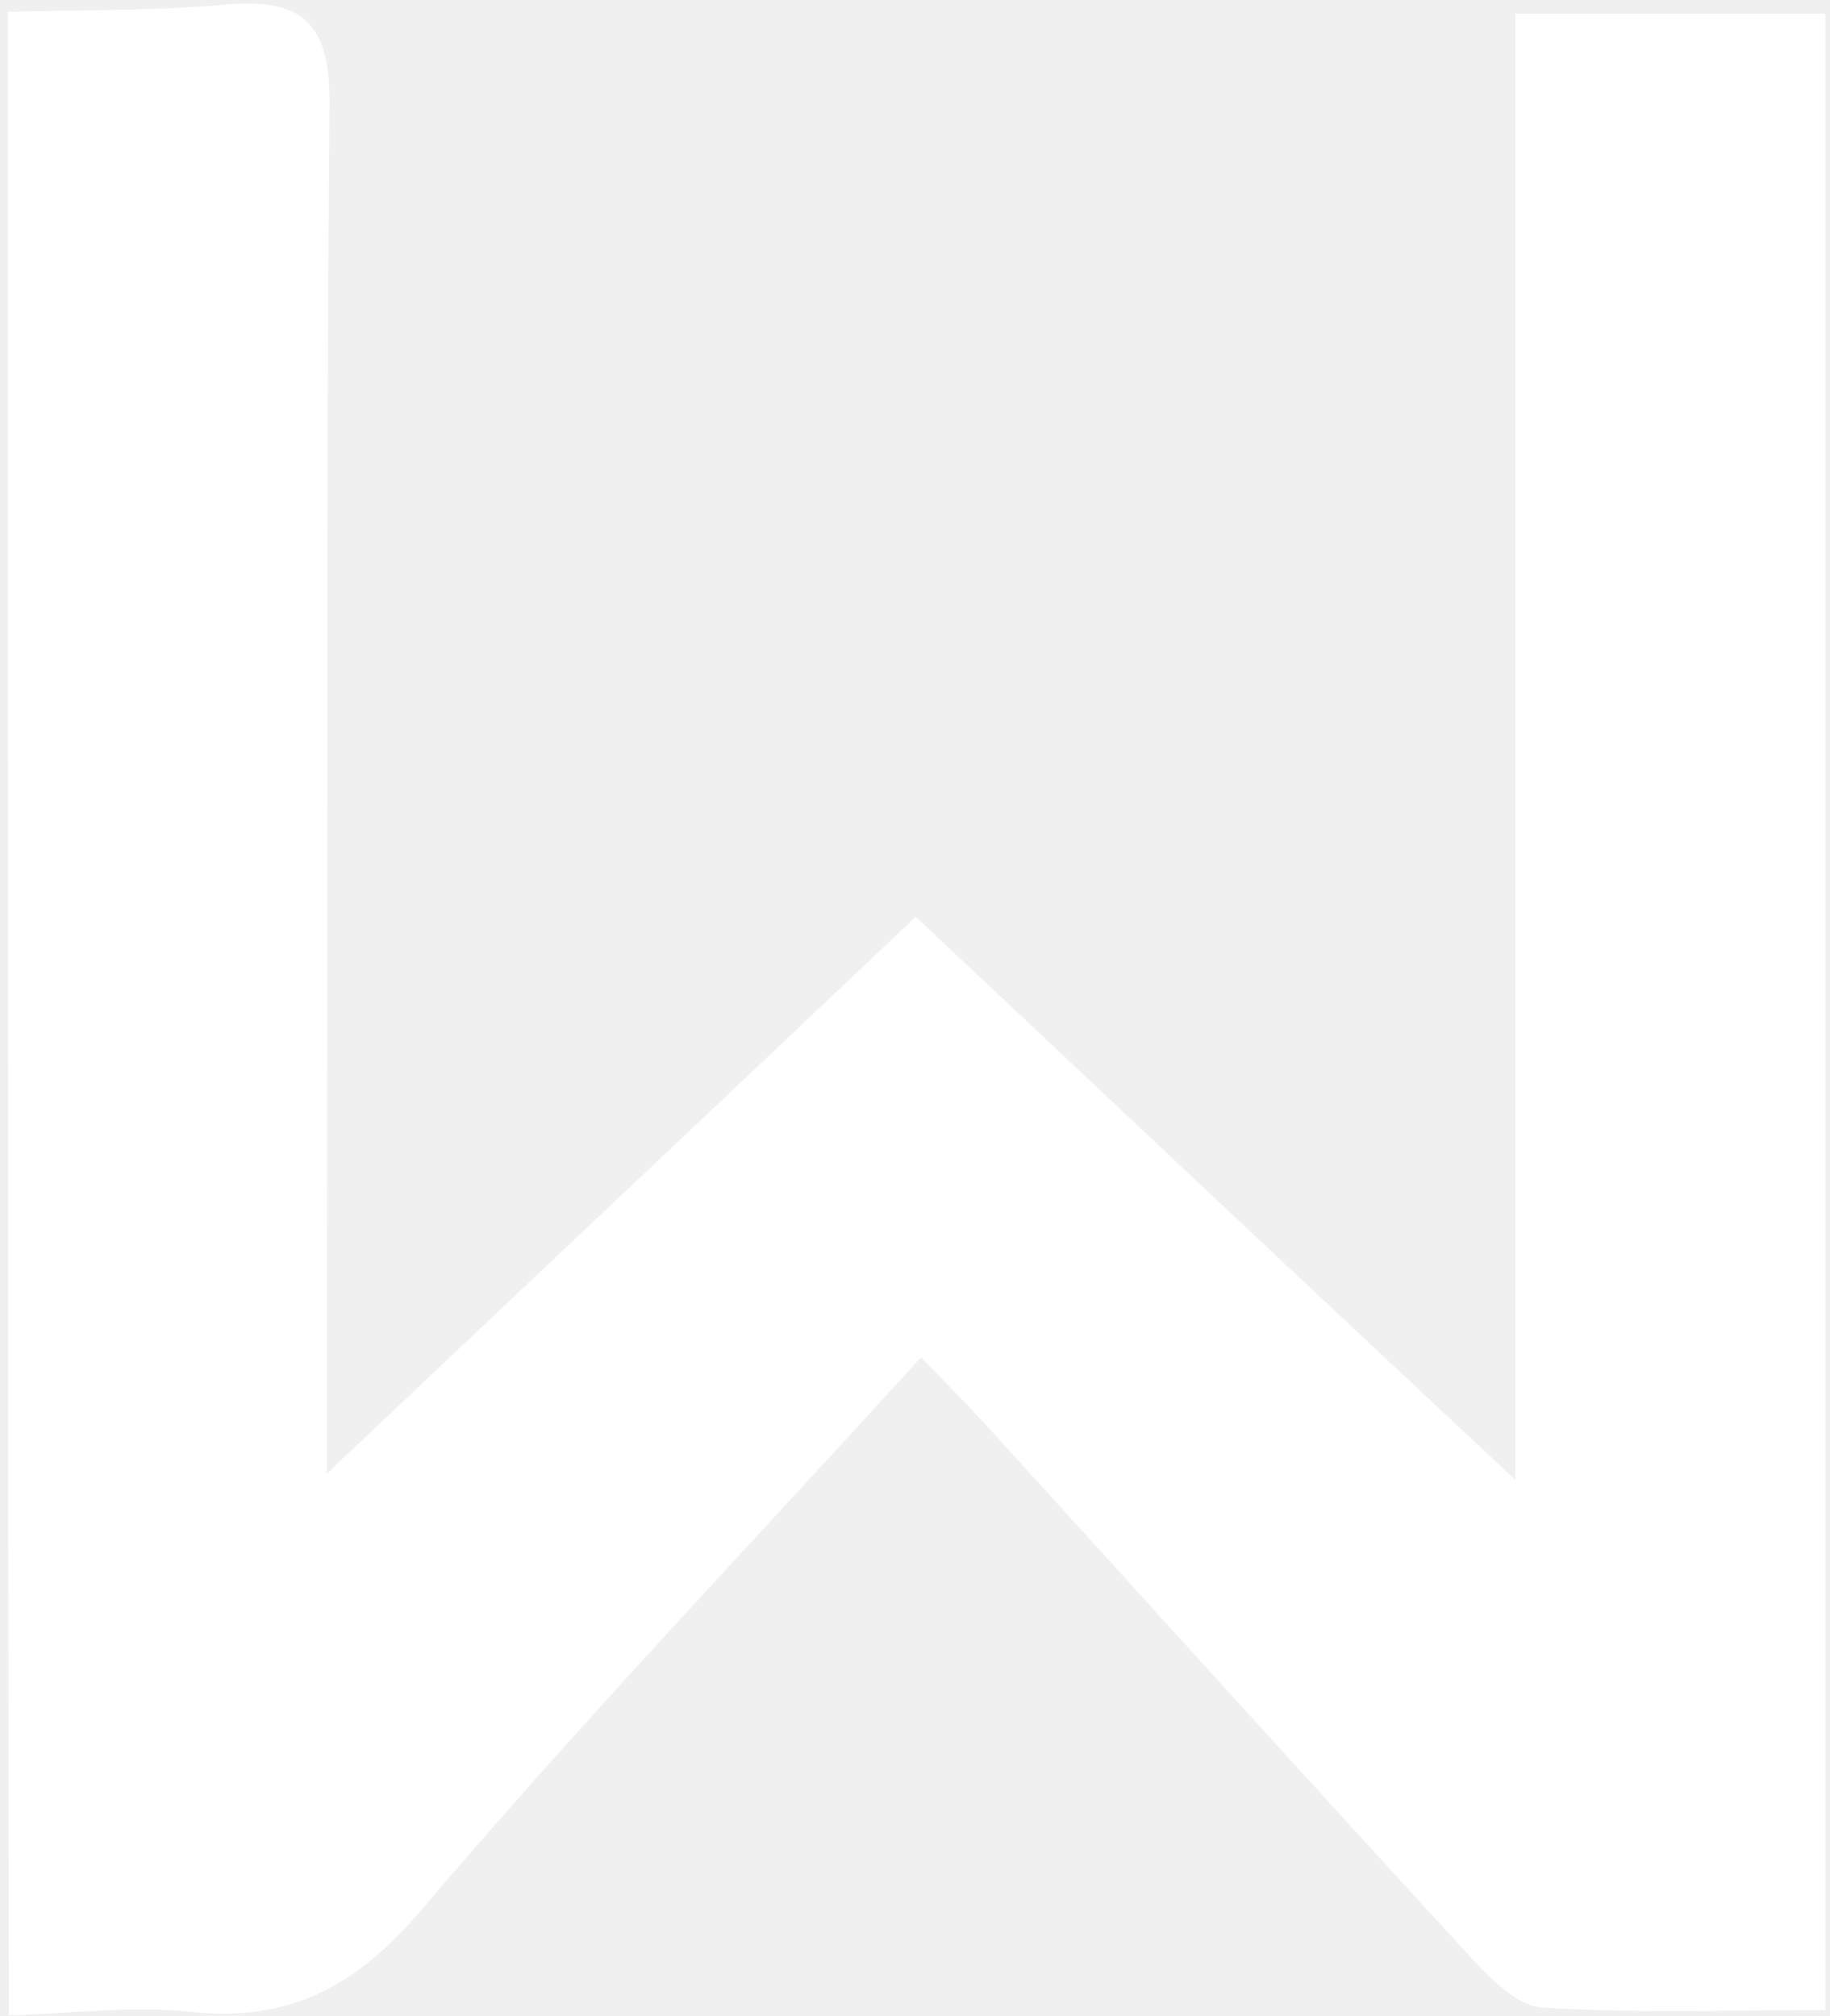
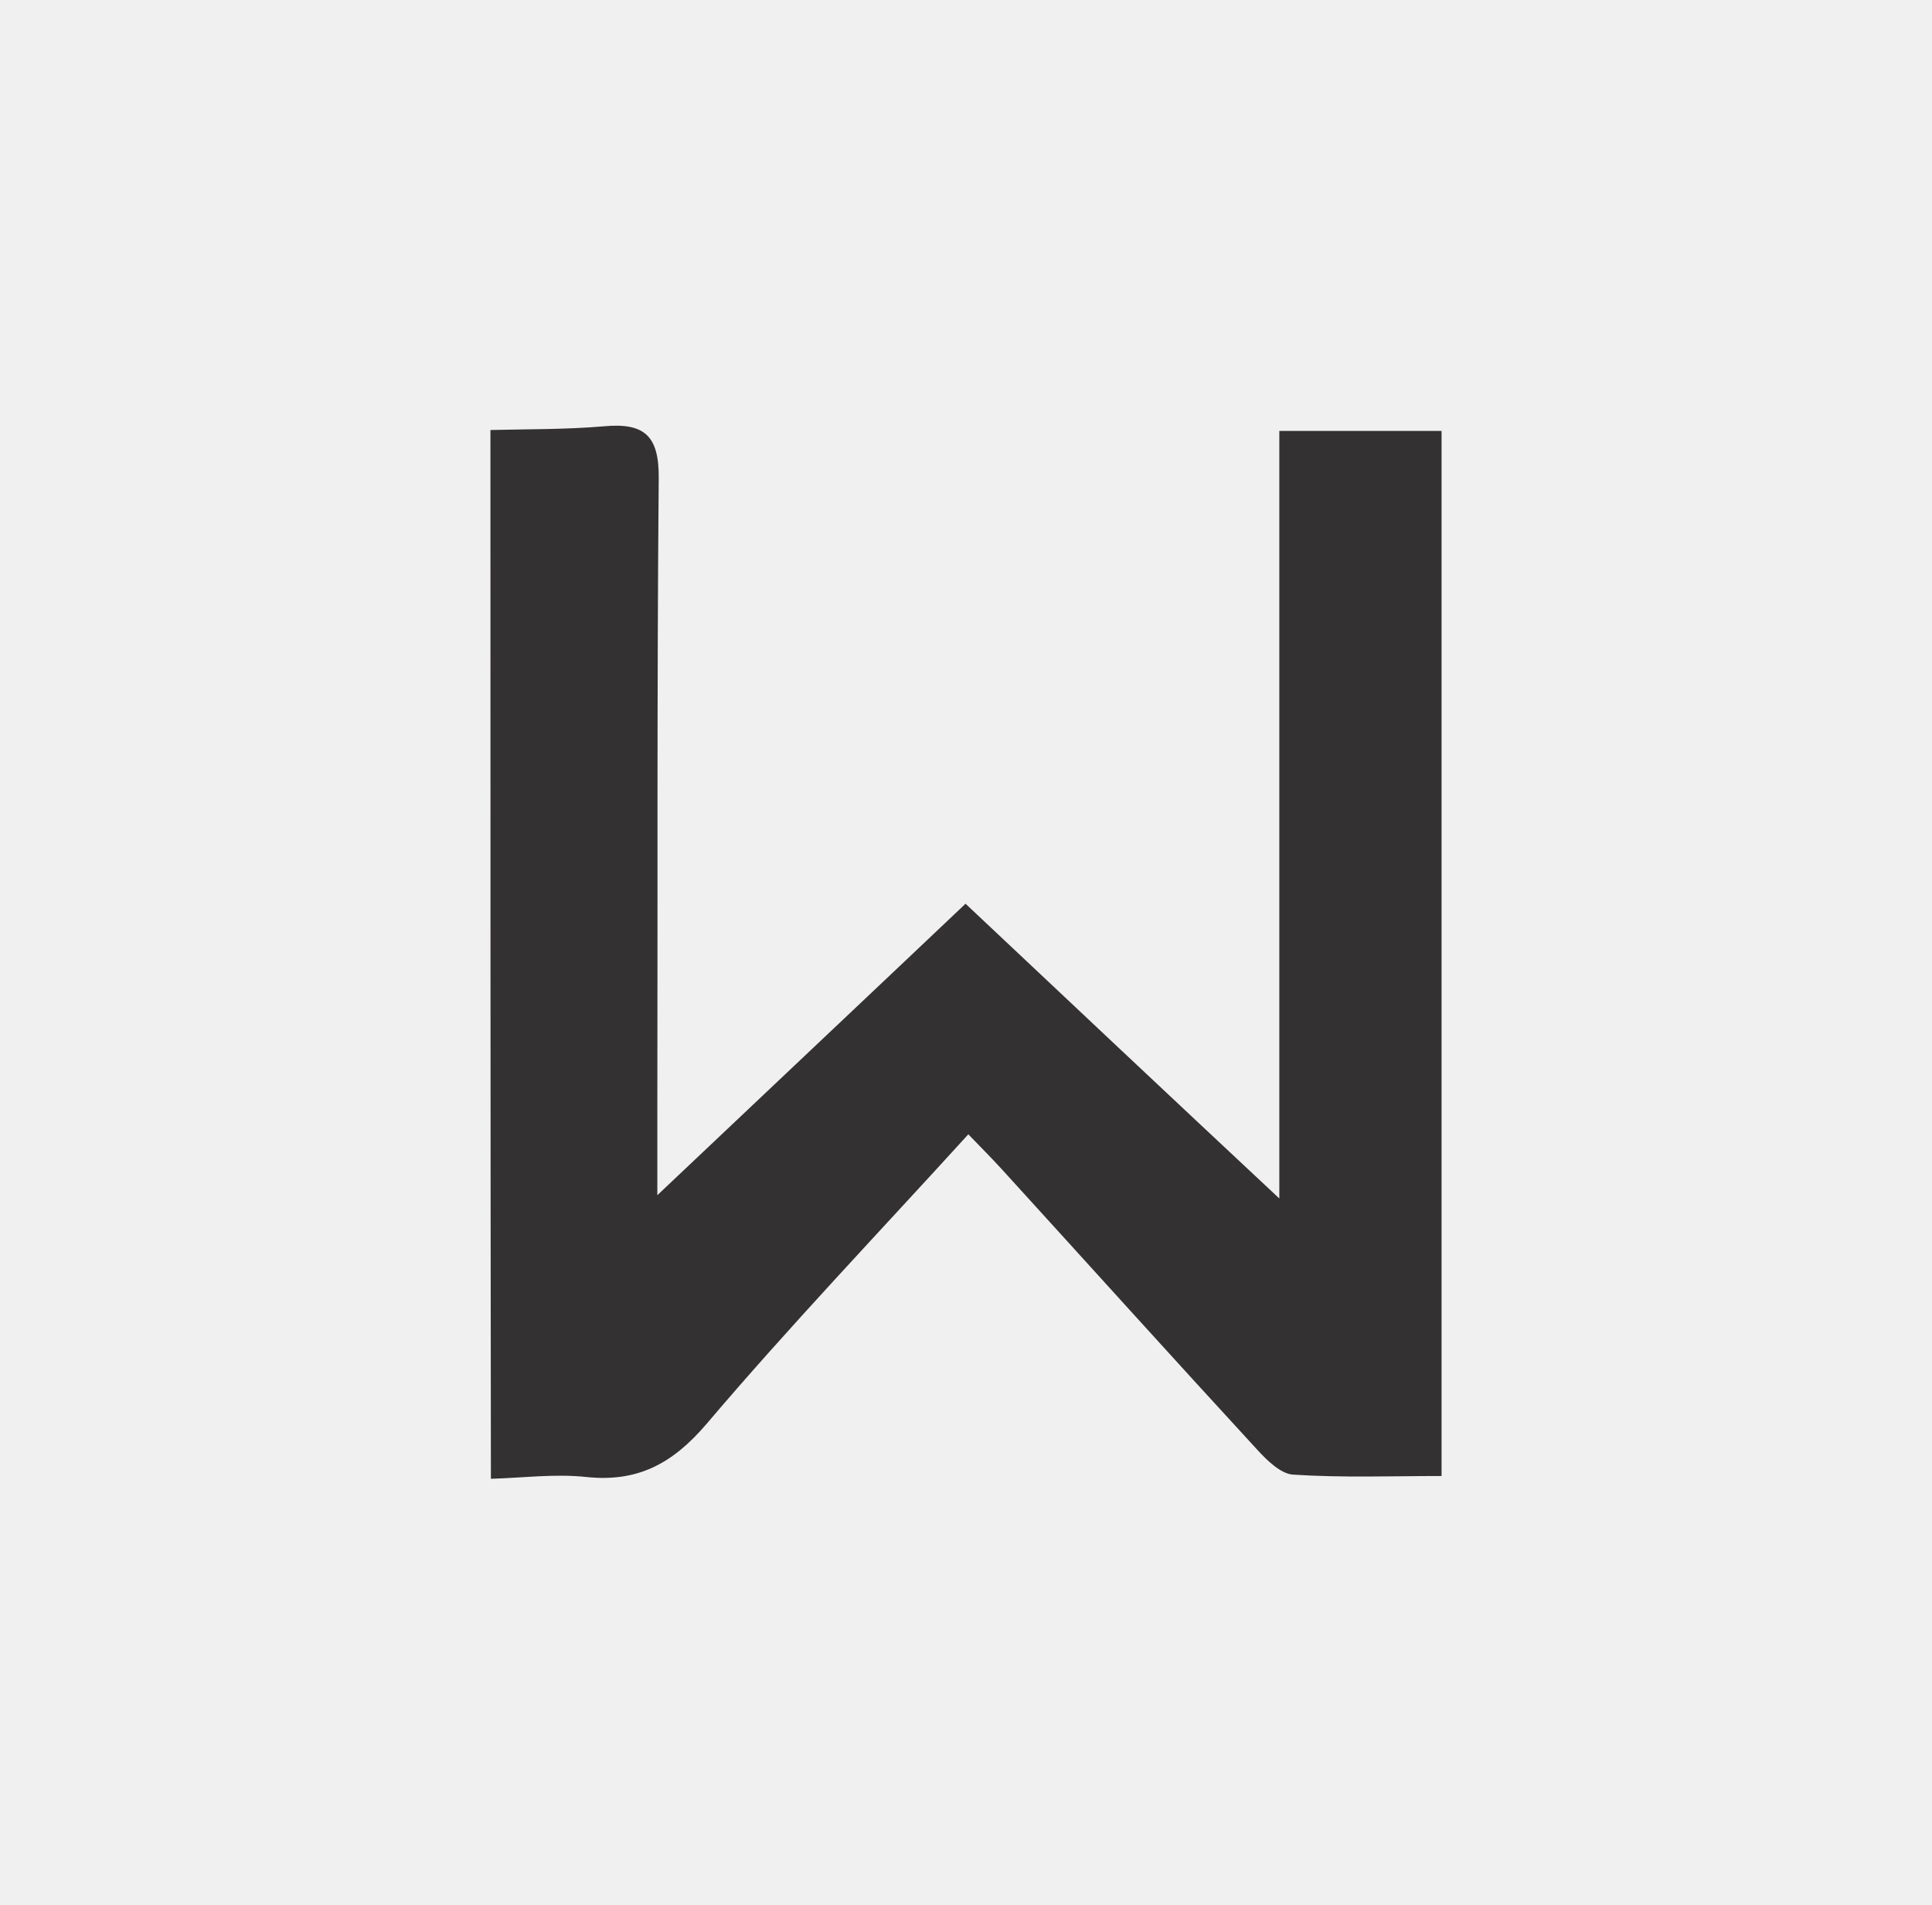
- <svg xmlns="http://www.w3.org/2000/svg" width="206" height="227" viewBox="0 0 206 227" fill="none">
-   <path d="M0.896 1.329C8.996 1.129 17.196 1.229 25.296 0.529C33.996 -0.271 37.196 2.529 37.096 11.729C36.696 57.729 36.896 103.729 36.796 149.729C36.796 155.129 36.796 160.529 36.796 165.929C59.596 144.329 81.796 123.429 103.096 103.229C125.296 124.129 147.696 145.229 170.596 166.629C170.596 112.129 170.596 57.329 170.596 1.529C182.796 1.529 193.896 1.529 205.496 1.529C205.496 76.229 205.496 150.629 205.496 226.329C194.696 226.329 184.096 226.729 173.496 226.029C170.896 225.829 167.996 223.029 165.896 220.729C147.396 200.629 129.196 180.429 110.796 160.229C108.596 157.829 106.396 155.629 103.696 152.829C84.596 173.829 65.296 194.029 47.296 215.229C39.996 223.729 32.496 227.729 21.396 226.529C14.696 225.829 7.796 226.729 0.996 226.929C0.896 151.729 0.896 76.529 0.896 1.329Z" fill="white" />
+ <svg xmlns="http://www.w3.org/2000/svg" version="1.1" id="Layer_1" x="0px" y="0px" viewBox="0 0 415.6 409.7" style="enable-background:new 0 0 415.6 409.7;" xml:space="preserve">
+   <style type="text/css">
+ 	.st0{fill:#FFFFFF;}
+ 	.st1{fill:#333132;}
+ </style>
+   <g>
+     <path class="st0" d="M-675.8,277.8c0.7,0,1.5,0,2.2-0.1c0.8-0.1,1.1,0.2,1.1,1c0,4.1,0,8.2,0,12.4c0,0.5,0,1,0,1.4   c2-1.9,4-3.8,5.9-5.6c2,1.9,4,3.8,6,5.7c0-4.9,0-9.8,0-14.8c1.1,0,2.1,0,3.1,0c0,6.7,0,13.3,0,20.1c-1,0-1.9,0-2.9,0   c-0.2,0-0.5-0.3-0.7-0.5c-1.7-1.8-3.3-3.6-4.9-5.4c-0.2-0.2-0.4-0.4-0.6-0.7c-1.7,1.9-3.4,3.7-5,5.6c-0.7,0.8-1.3,1.1-2.3,1   c-0.6-0.1-1.2,0-1.8,0C-675.8,291.2-675.8,284.5-675.8,277.8z" />
+     <path class="st0" d="M-570.9,297.9c-1,0-2,0-3,0c0-5,0-9.9,0-15.1c-2,2.1-3.9,4.1-6,6.1c-2.1-2.2-4-4.1-6.1-6.1   c0,5.2,0,10.1,0,15.2c-1,0-1.9,0-2.8,0c-0.1,0-0.3-0.2-0.4-0.4c-0.1-0.1,0-0.3,0-0.5c0-6.2,0-12.4,0-18.5c0-0.3,0-0.5,0.1-0.8   c1.4-0.2,2.5-0.2,3.6,1c1.7,1.9,3.6,3.6,5.4,5.5c0.2-0.2,0.4-0.4,0.6-0.5c1.7-1.7,3.4-3.3,5.1-5.1c0.7-0.7,1.4-1.2,2.4-1   c0.3,0.1,0.6,0,1,0C-570.9,284.4-570.9,291.1-570.9,297.9z" />
+     <path class="st0" d="M-601.1,275.5c3.2,7.5,6.3,14.9,9.5,22.4c-6.4,0-12.7,0-19.1,0C-607.4,290.4-604.3,283-601.1,275.5z    M-596.3,294.7c-1.6-3.7-3.1-7.3-4.8-11.2c-1.6,3.8-3.2,7.4-4.8,11.2C-602.6,294.7-599.5,294.7-596.3,294.7z" />
+     <path class="st0" d="M-528.9,297.9c-1,0-2,0-3,0c0-2,0-6.6,0-8.6c-2.5,0-4.8,0-7.3,0c0,1.9,0,6.6,0,8.6c-1.1,0-2.1,0-3.1,0   c0-6.7,0-13.4,0-20.2c1,0,2,0,3.1,0c0,1.9,0,6.4,0,8.3c2.5,0,4.8,0,7.3,0c0-2,0-6.4,0-8.3c1.1,0,2,0,3.1,0   C-528.9,284.4-528.9,291.1-528.9,297.9z" />
+     <path class="st0" d="M-513.2,277.7c0.9,0,1.8,0,2.6,0c0.2,0,0.5,0.3,0.5,0.4c-0.1,4.7,0.5,9.5-0.4,14.1c-0.7,3.4-2.8,5.6-5.7,6   c-4.6,0.7-7.8-1.5-8.7-6c-0.3-1.2-0.4-2.5-0.4-3.7c-0.1-3.4,0-6.8,0-10.2c0-0.5,0.2-0.7,0.7-0.7c0.6,0,1.2,0,1.7,0   c0.6,0,0.8,0.2,0.8,0.8c0,3.6-0.1,7.2,0.1,10.8c0,1.3,0.4,2.6,0.9,3.9c0.6,1.5,2,2.1,3.6,2.1c1.6,0,3.1-0.6,3.6-2.2   c0.5-1.5,0.8-3,0.8-4.6c0.1-3.2,0-6.4,0-9.7C-513.2,278.5-513.2,278.2-513.2,277.7z" />
+     <path class="st0" d="M-545.3,280.8c-0.8,0.7-1.5,1.4-2.3,2.1c-0.2-0.3-0.4-0.5-0.6-0.7c-0.5-0.8-1.3-1.3-2.2-1.4   c-1.1-0.2-2.3-0.3-3.4-0.1c-2.1,0.2-3.1,1.3-3.6,3.3c-0.5,2.4-0.5,4.9-0.1,7.3c0.5,2.9,2.2,4.1,5.3,4c1.9-0.1,3.5-0.5,4.5-2.4   c0.8,0.8,1.6,1.4,2.4,2.1c-1,1.5-2.3,2.5-4,3c-2.2,0.6-4.4,0.6-6.5-0.1c-2.4-0.8-3.9-2.5-4.5-4.9c-0.9-3.5-0.9-7,0.1-10.4   c0.9-3.1,3.2-4.9,6.4-5.1c1.5-0.1,3,0.1,4.5,0.4C-547.6,278.2-546.3,279.3-545.3,280.8z" />
+     <path class="st0" d="M-646,277.6c1,0,2,0,3,0c0,5.7,0,11.4,0,17.2c3.2,0,6.4,0,9.6,0c0,1.1,0,2.1,0,3.1c-4.2,0-8.3,0-12.6,0   C-646,291.1-646,284.4-646,277.6z" />
+     <path class="st0" d="M-627.9,277.5c0,5.8,0,11.5,0,17.2c0.4,0,0.7,0,1,0c2.6,0,5.1,0,7.7,0c0.6,0,0.9,0.2,0.9,0.8   c0,2.3,0.1,2.3-2.3,2.3c-3.2,0-6.4,0-9.6,0c-0.7,0-0.8-0.2-0.8-0.8c0-6.2,0-12.5,0-18.7c0-0.7,0.3-0.9,0.9-0.9   C-629.5,277.6-628.8,277.5-627.9,277.5z" />
+     <path class="st0" d="M-649.8,297.8c-3.2,0.3-3.2,0.3-3.2-2.6c0-5.6,0-11.1,0-16.7c0-0.8,0.2-1.1,1-1c2.2,0,2.2,0,2.2,2.1   c0,5.7,0,11.4,0,17.1C-649.8,297.1-649.8,297.5-649.8,297.8z" />
+     <path class="st0" d="M-616.1,277.6c1,0,2,0,3,0c0,6.8,0,13.5,0,20.3c-1,0-2,0-3,0C-616.1,291.1-616.1,284.4-616.1,277.6z" />
+   </g>
+   <path class="st1" d="M609.3,74.5c37.4,87.9,74,173.7,111.1,260.7c-74.6,0-147.5,0-222.1,0C535.1,248.6,571.8,162.5,609.3,74.5z   M664.8,298.4c-18.5-43.4-36.5-85.5-55.5-130c-19,44.6-37,86.6-55.5,130C591.2,298.4,627,298.4,664.8,298.4z" />
+   <path class="st1" d="M105.5,92.5c8.1-0.2,16.3-0.1,24.4-0.8c8.7-0.8,11.9,2,11.8,11.2c-0.4,46-0.2,92-0.3,138c0,5.4,0,10.8,0,16.2  c22.8-21.6,45-42.5,66.3-62.7c22.2,20.9,44.6,42,67.5,63.4c0-54.5,0-109.3,0-165.1c12.2,0,23.3,0,34.9,0c0,74.7,0,149.1,0,224.8  c-10.8,0-21.4,0.4-32-0.3c-2.6-0.2-5.5-3-7.6-5.3c-18.5-20.1-36.7-40.3-55.1-60.5c-2.2-2.4-4.4-4.6-7.1-7.4  c-19.1,21-38.4,41.2-56.4,62.4c-7.3,8.5-14.8,12.5-25.9,11.3c-6.7-0.7-13.6,0.2-20.4,0.4C105.5,242.9,105.5,167.7,105.5,92.5z" />
</svg>
